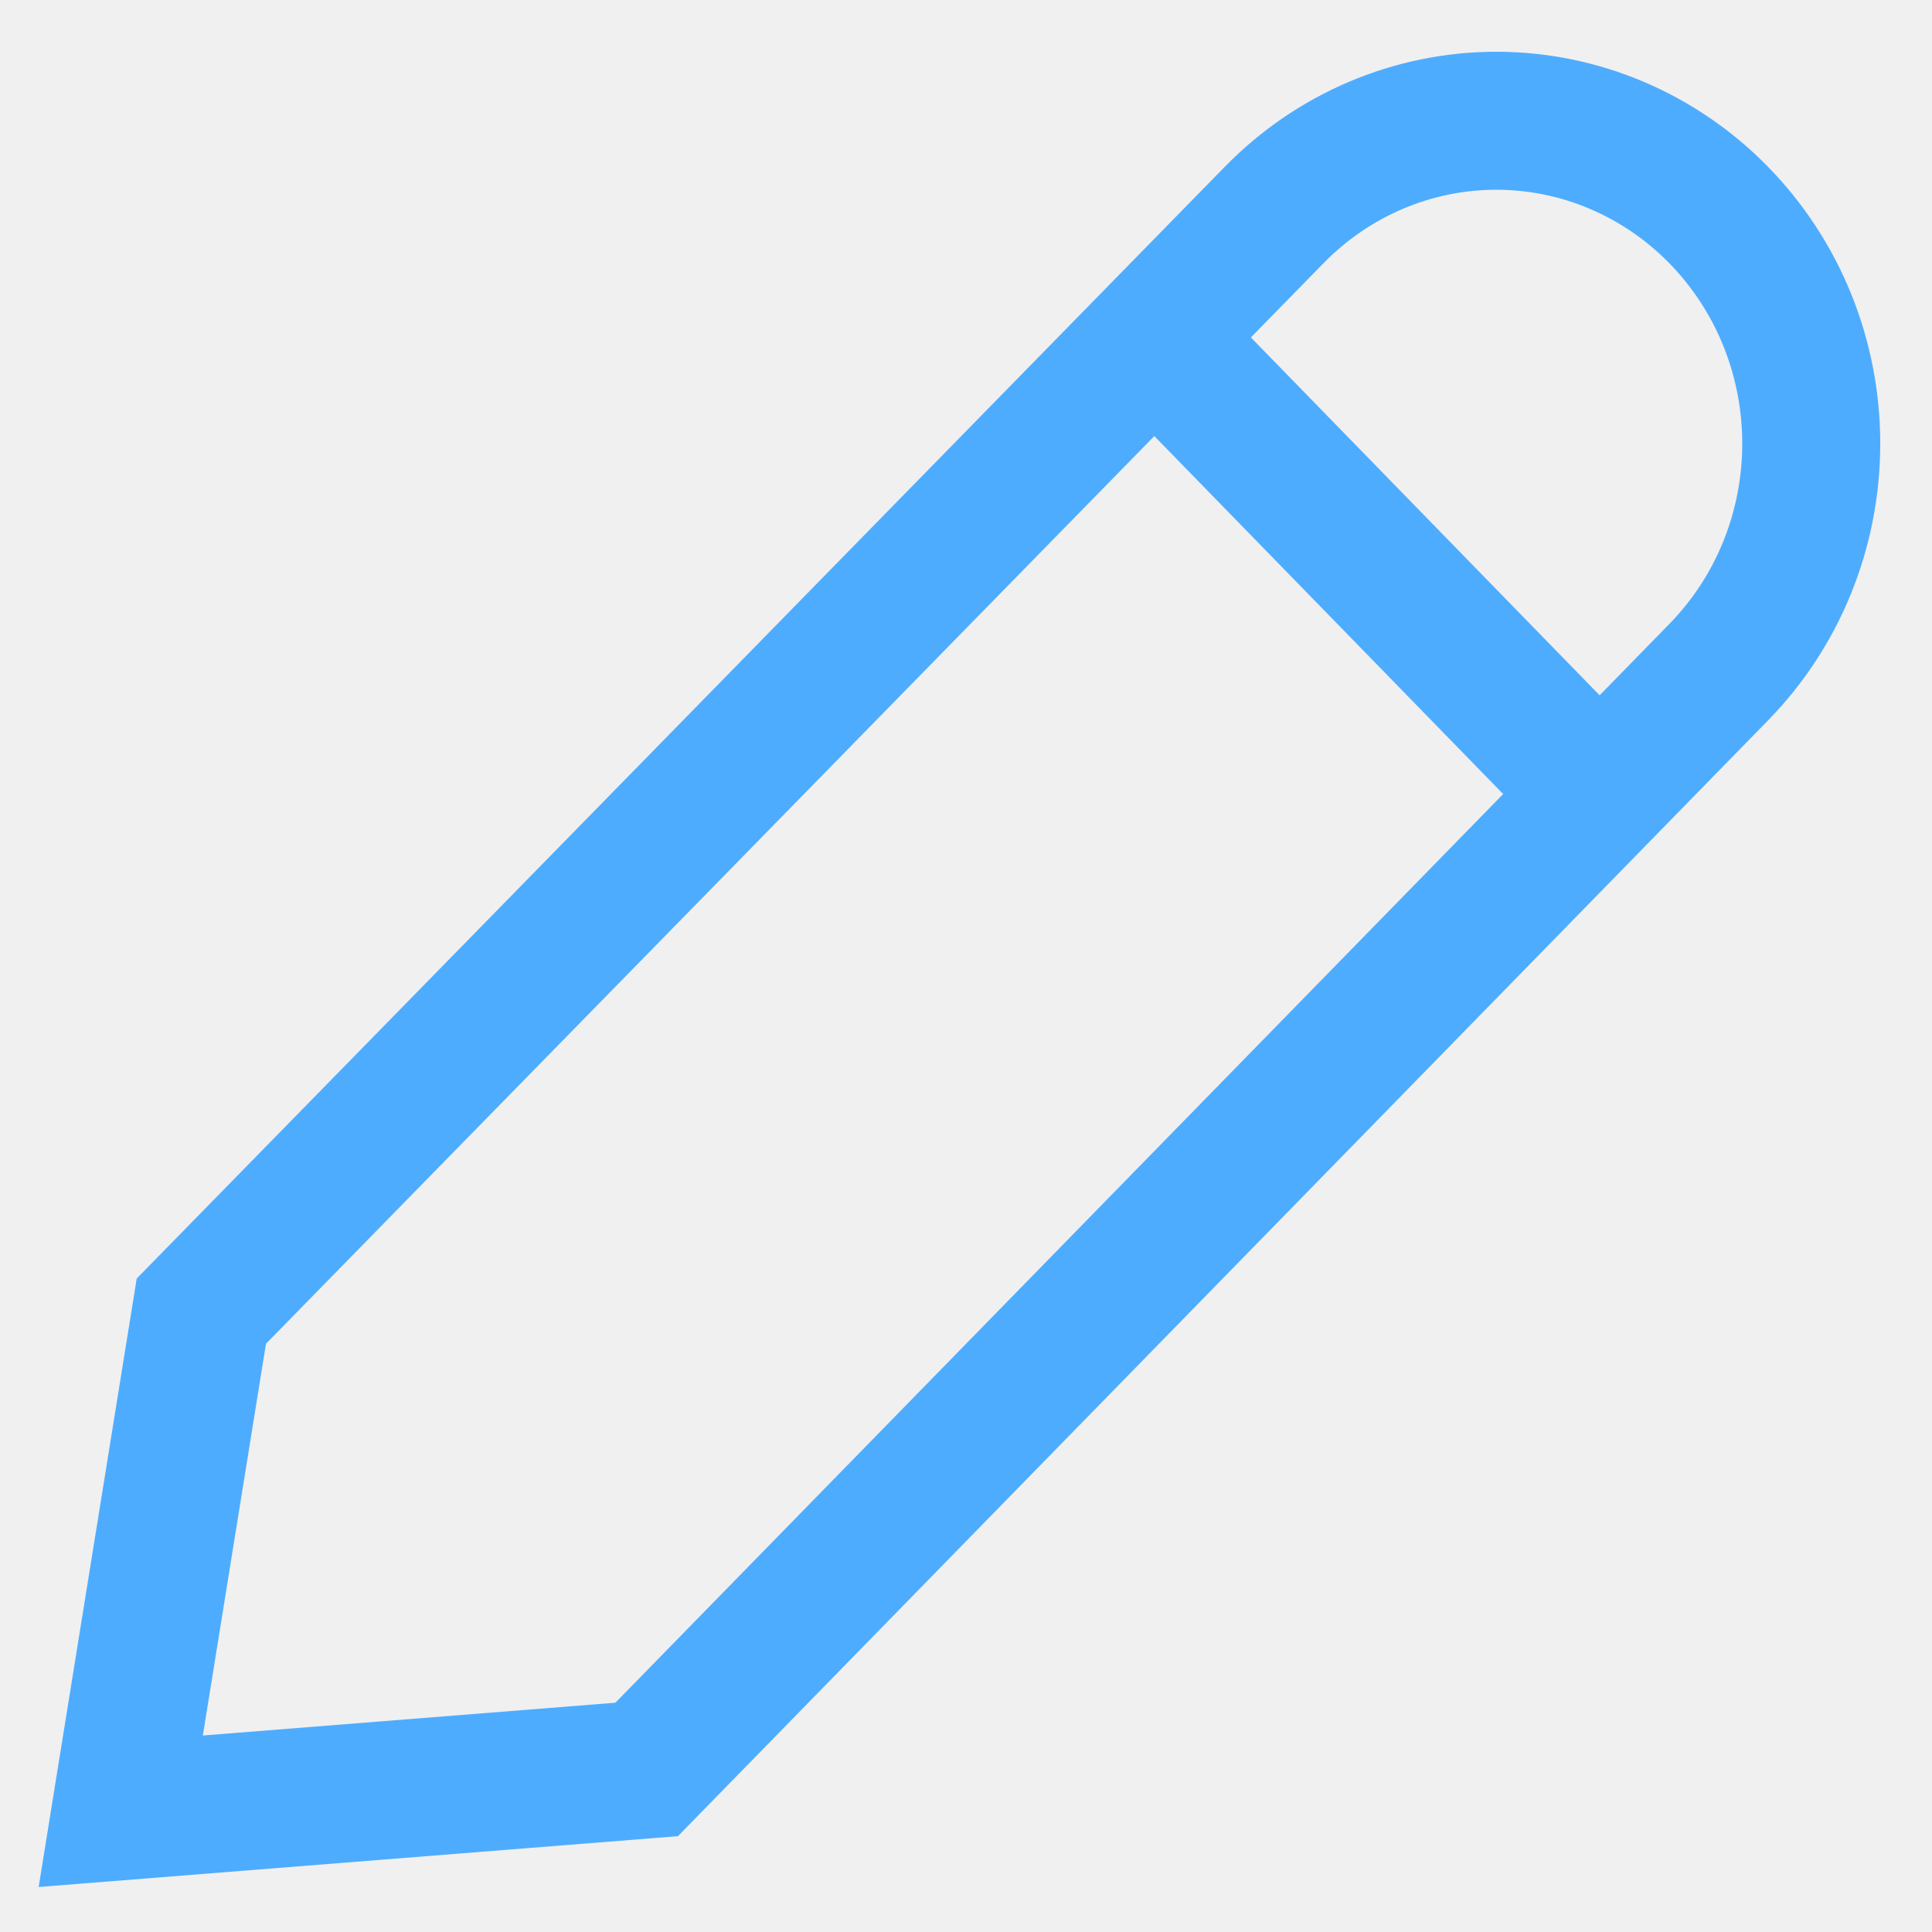
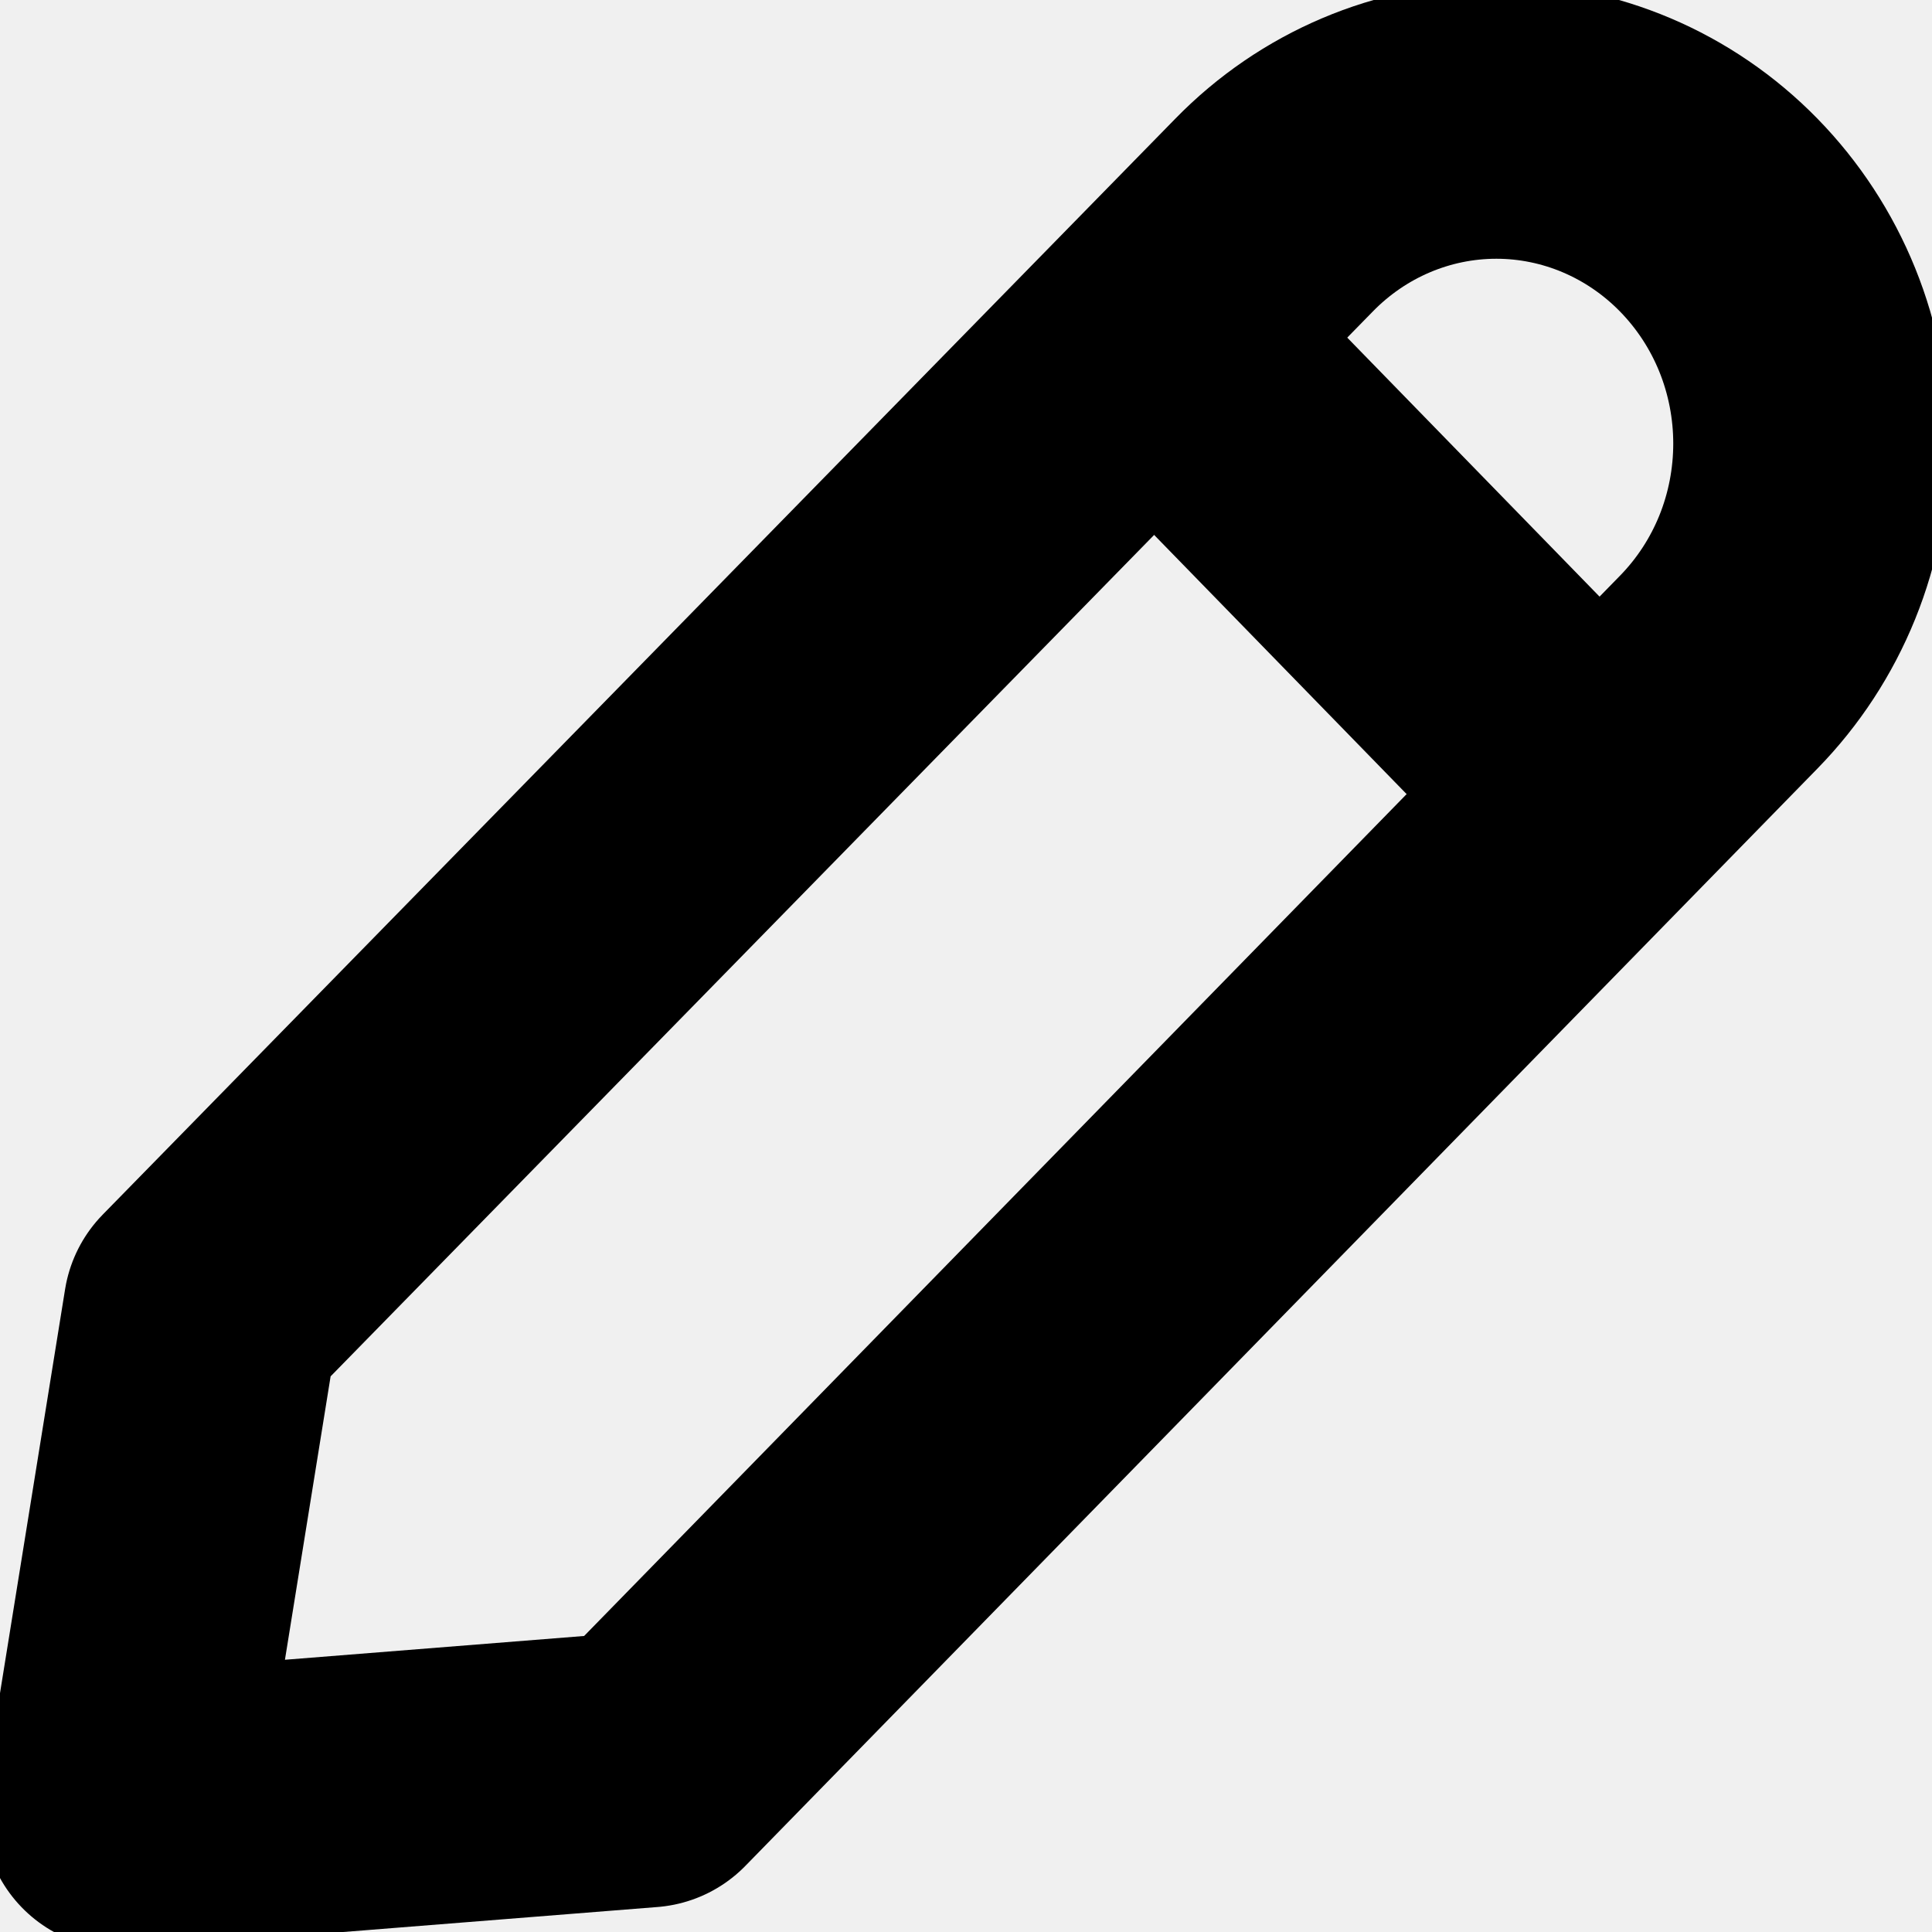
<svg xmlns="http://www.w3.org/2000/svg" width="14" height="14" viewBox="0 0 14 14" fill="none">
-   <g clipPath="url(#clip0_4467_1468)">
-     <path d="M4.686 12.822L0.875 13.125L1.459 9.501L9.232 1.559C9.659 1.121 10.239 0.875 10.843 0.875C11.447 0.875 12.027 1.121 12.455 1.559C12.667 1.776 12.836 2.034 12.951 2.318C13.066 2.602 13.125 2.907 13.125 3.214C13.125 3.522 13.066 3.827 12.951 4.111C12.836 4.395 12.667 4.653 12.455 4.87L4.686 12.822Z" stroke="#4EACFF" strokeWidth="2" strokeLinecap="round" strokeLinejoin="round" />
-     <path d="M8.48 2.562L11.464 5.624" stroke="#4EACFF" strokeWidth="2" strokeLinecap="round" strokeLinejoin="round" />
+   <g clip-path="url(#clip0_4411_36557)">
+     <path d="M4.686 12.822L0.875 13.125L1.459 9.501L9.232 1.559C9.659 1.121 10.239 0.875 10.843 0.875C11.447 0.875 12.027 1.121 12.455 1.559C12.667 1.776 12.836 2.034 12.951 2.318C13.066 2.602 13.125 2.907 13.125 3.214C13.125 3.522 13.066 3.827 12.951 4.111C12.836 4.395 12.667 4.653 12.455 4.87L4.686 12.822Z" stroke="currentColor" stroke-width="2" stroke-linecap="round" stroke-linejoin="round" />
+     <path d="M8.479 2.562L11.462 5.624" stroke="currentColor" stroke-width="2" stroke-linecap="round" stroke-linejoin="round" />
  </g>
  <defs>
-     <clipPath id="clip0_4467_1468">
-       <rect width="14" height="14" fill="white" />
+     <clipPath id="clip0_4411_36557">
+       <rect width="14" height="14" fill="currentColor" />
    </clipPath>
  </defs>
</svg>
